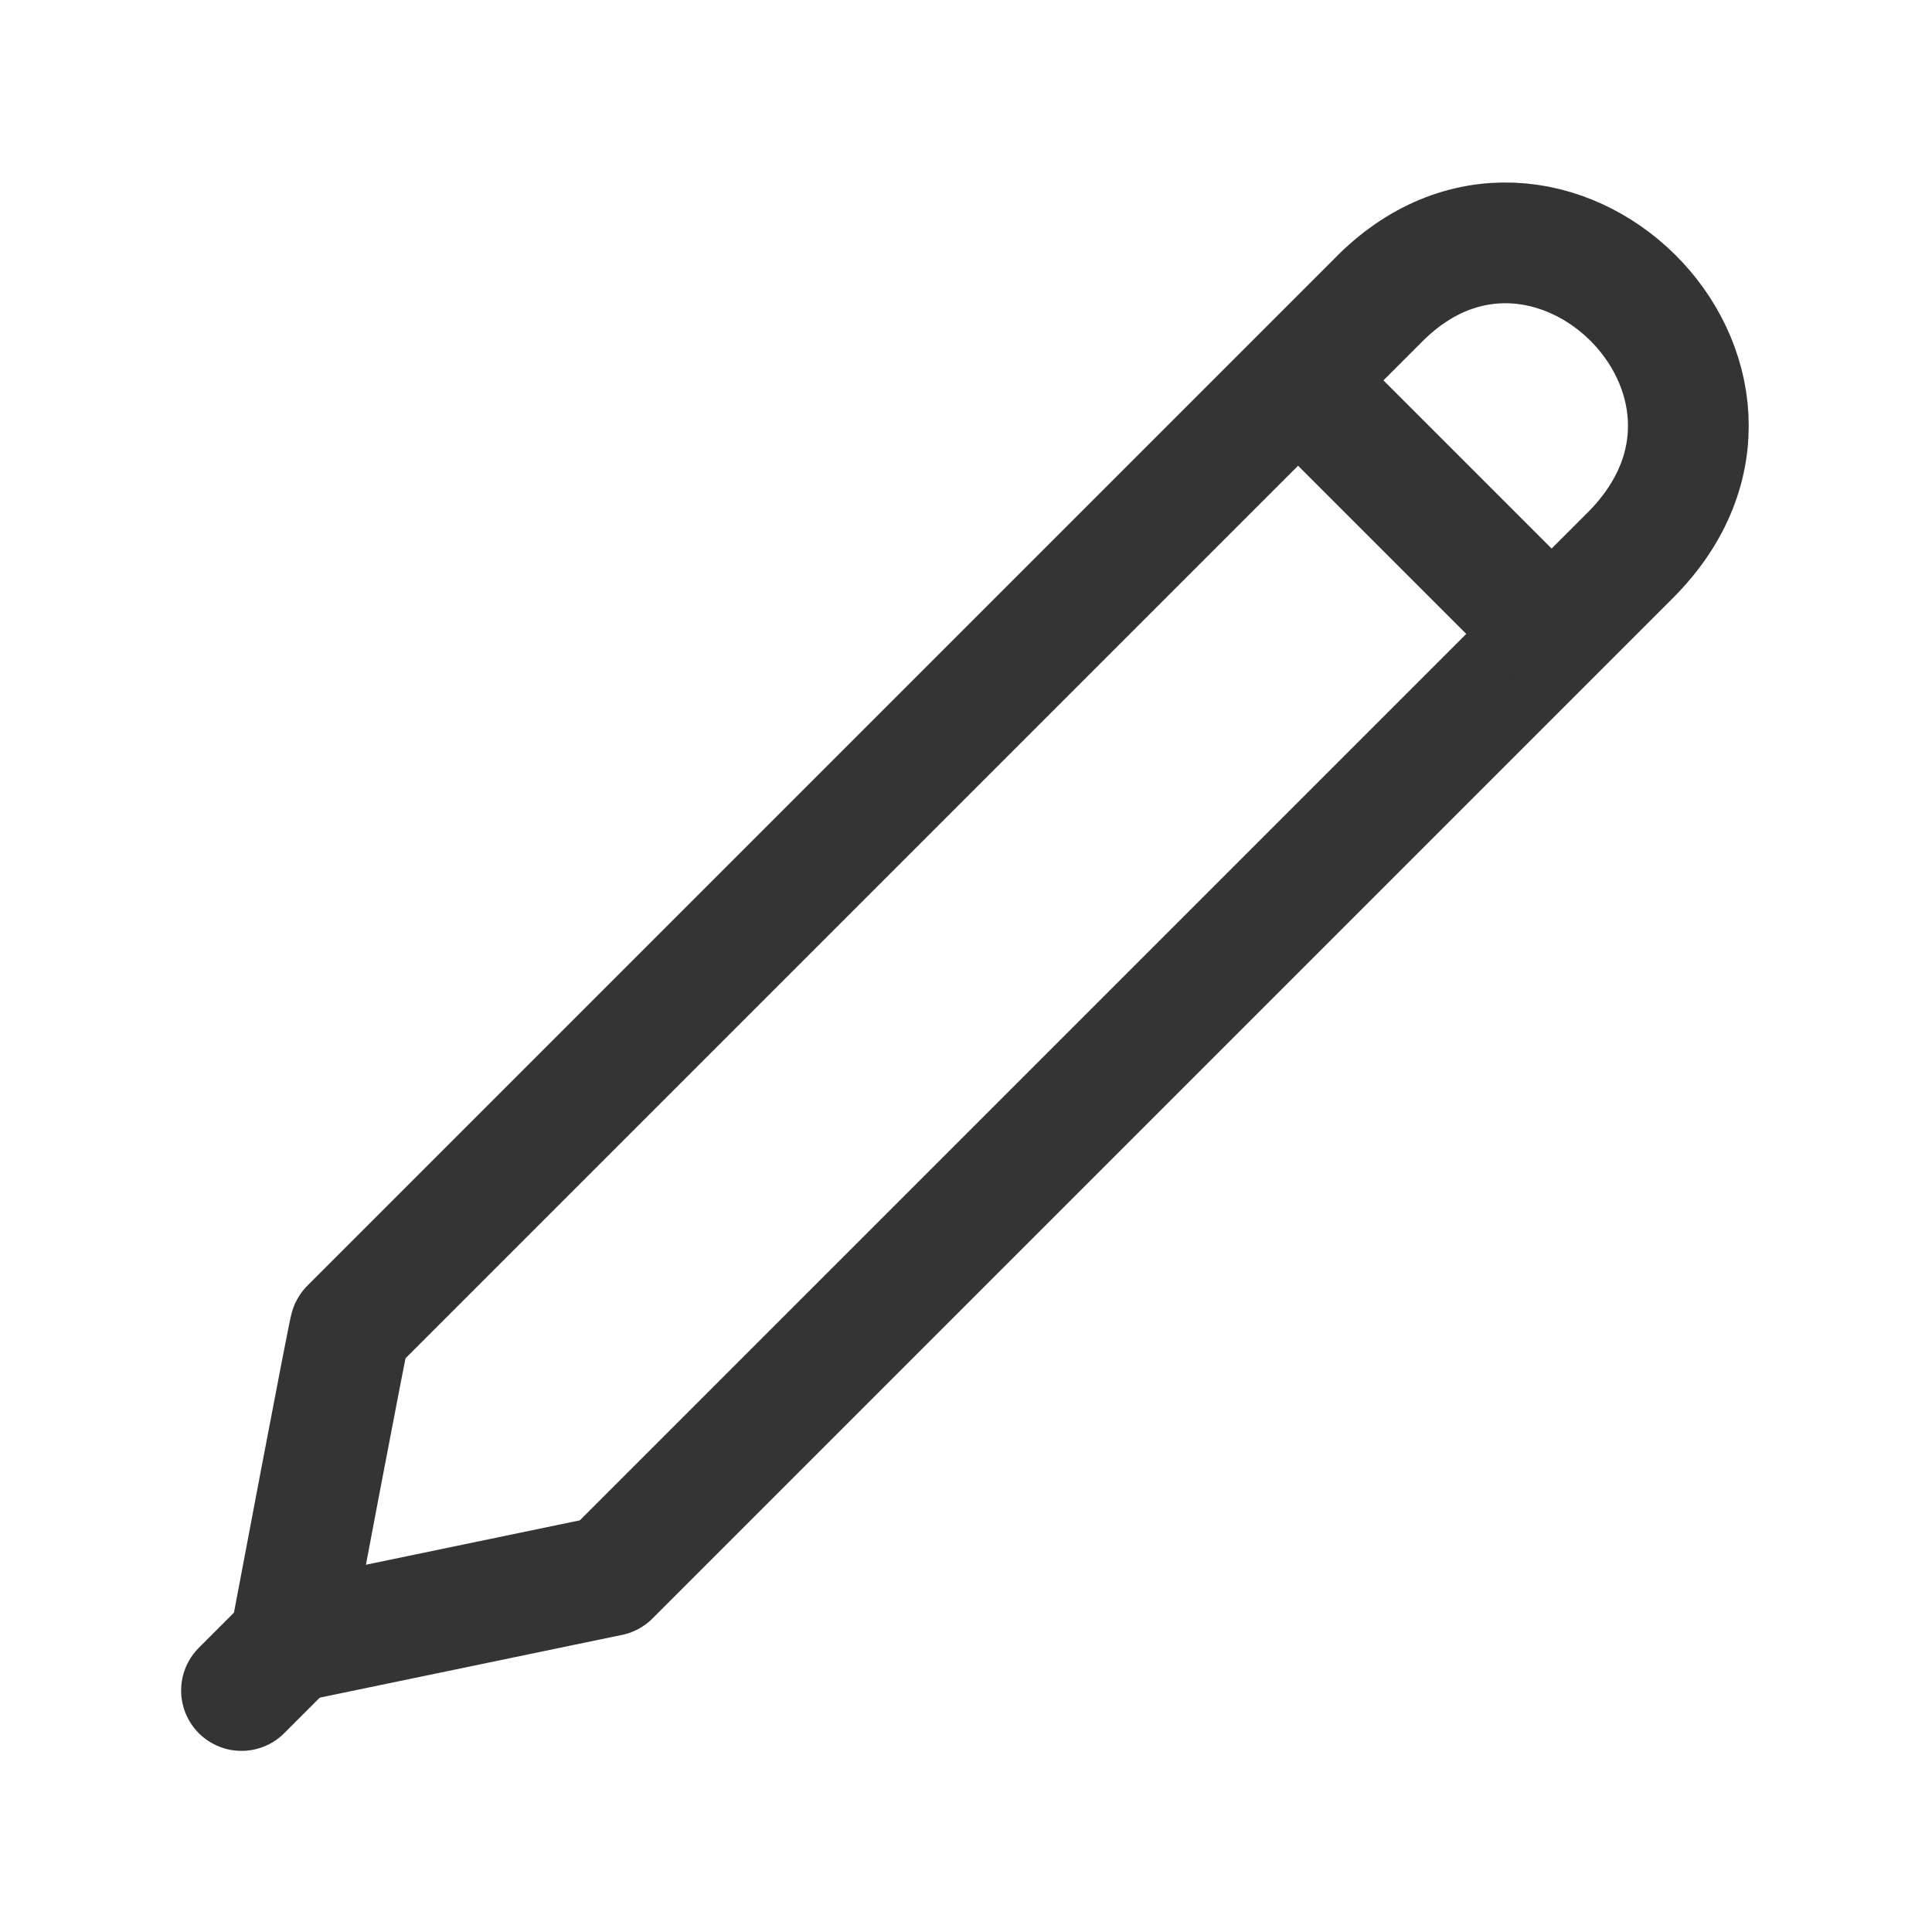
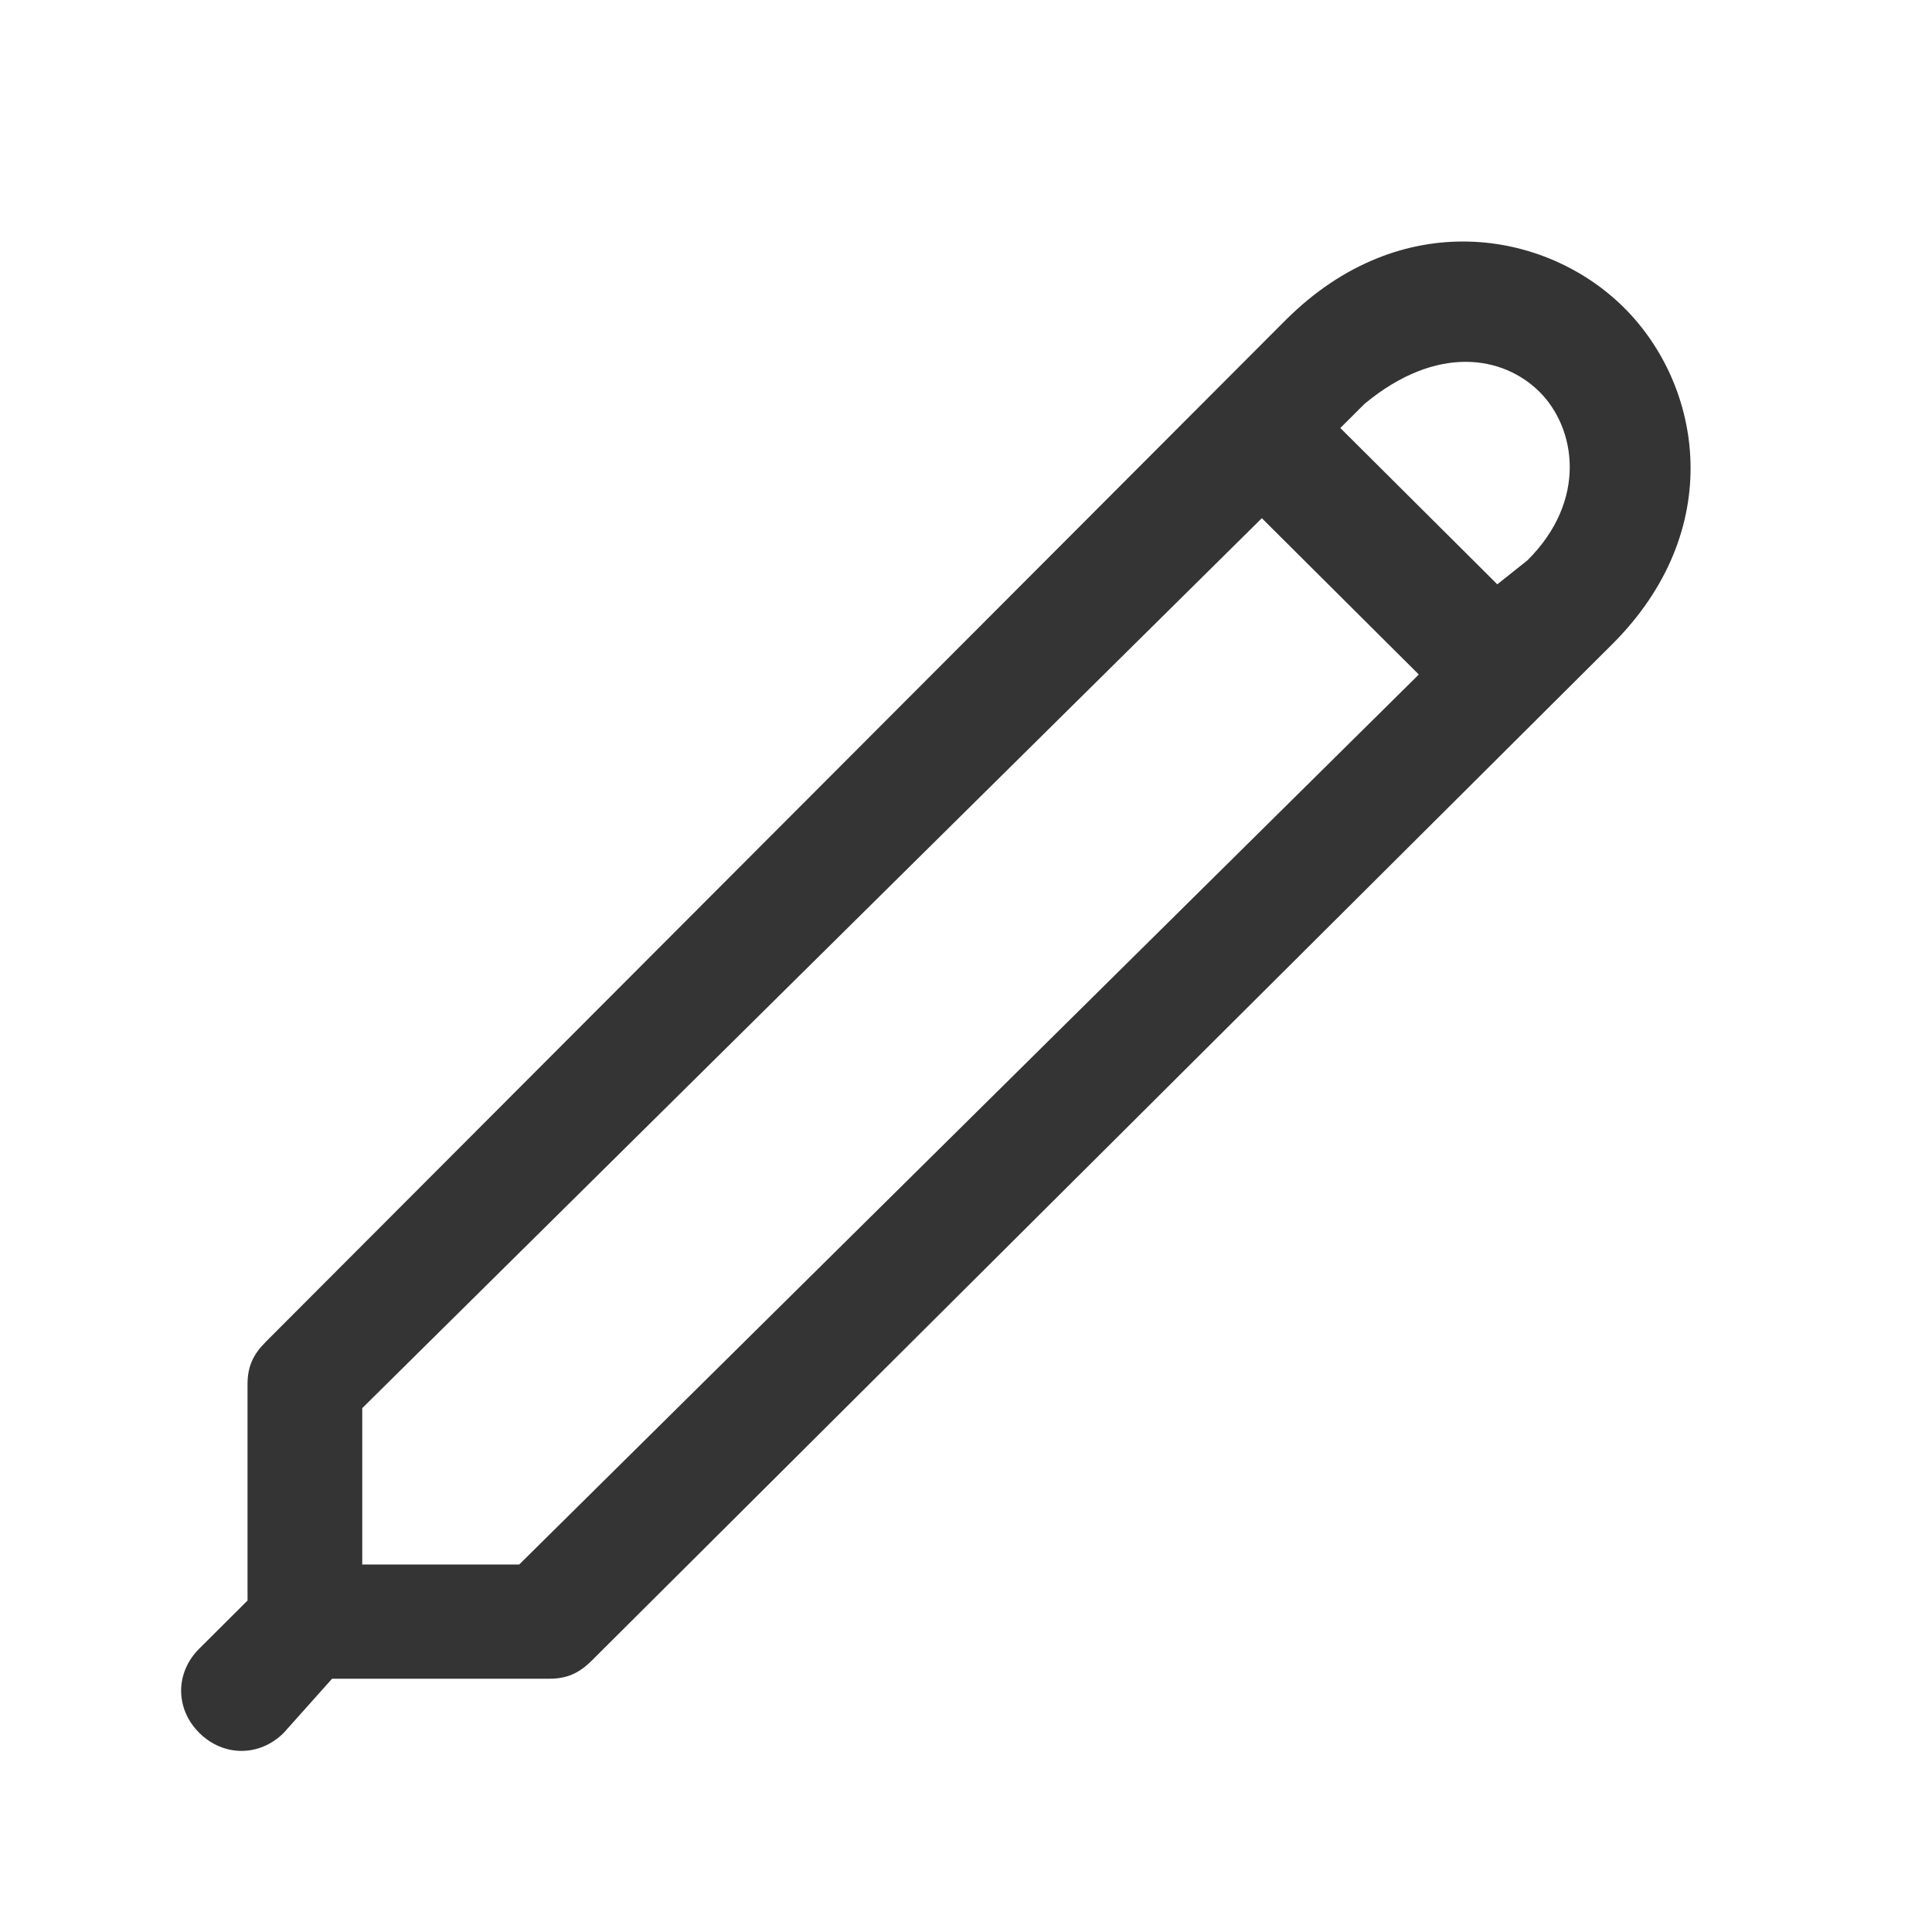
<svg xmlns="http://www.w3.org/2000/svg" width="32" height="32" viewBox="0 0 32 32" fill="none">
-   <path d="M4.8 27.2L10.1 26.1L18.2 18L27 9.2C29.9 6.3 25.6 2.1 22.8 5L5.8 22C5.8 21.9 4.8 27.2 4.8 27.2Z" stroke="#343434" stroke-width="2" stroke-miterlimit="10" stroke-linecap="round" stroke-linejoin="round" />
-   <path d="M25.7 10.5L21.5 6.3L25.7 10.5Z" stroke="#343434" stroke-width="2" stroke-miterlimit="10" />
-   <path d="M4.8 27.2L4 28L4.8 27.2Z" stroke="#343434" stroke-width="2" stroke-miterlimit="10" stroke-linecap="round" stroke-linejoin="round" />
+   <path d="M26.9 5.097C25.6 3.802 23.2 3.404 21.3 5.296L4.4 22.227C4.2 22.427 4.1 22.626 4.1 22.925V26.51L3.3 27.307C2.9 27.705 2.9 28.303 3.3 28.701C3.7 29.1 4.3 29.1 4.7 28.701L5.5 27.805H9.1C9.4 27.805 9.6 27.705 9.8 27.506L26.7 10.674C28.6 8.782 28.2 6.391 26.9 5.097ZM8.6 25.913H6V23.323L20.9 8.583L23.5 11.172L8.6 25.913ZM24.8 9.678L22.2 7.089L22.6 6.69C23.8 5.694 24.9 5.894 25.5 6.491C26.1 7.089 26.3 8.284 25.3 9.28L24.8 9.678Z" fill="#343434" />
</svg>
